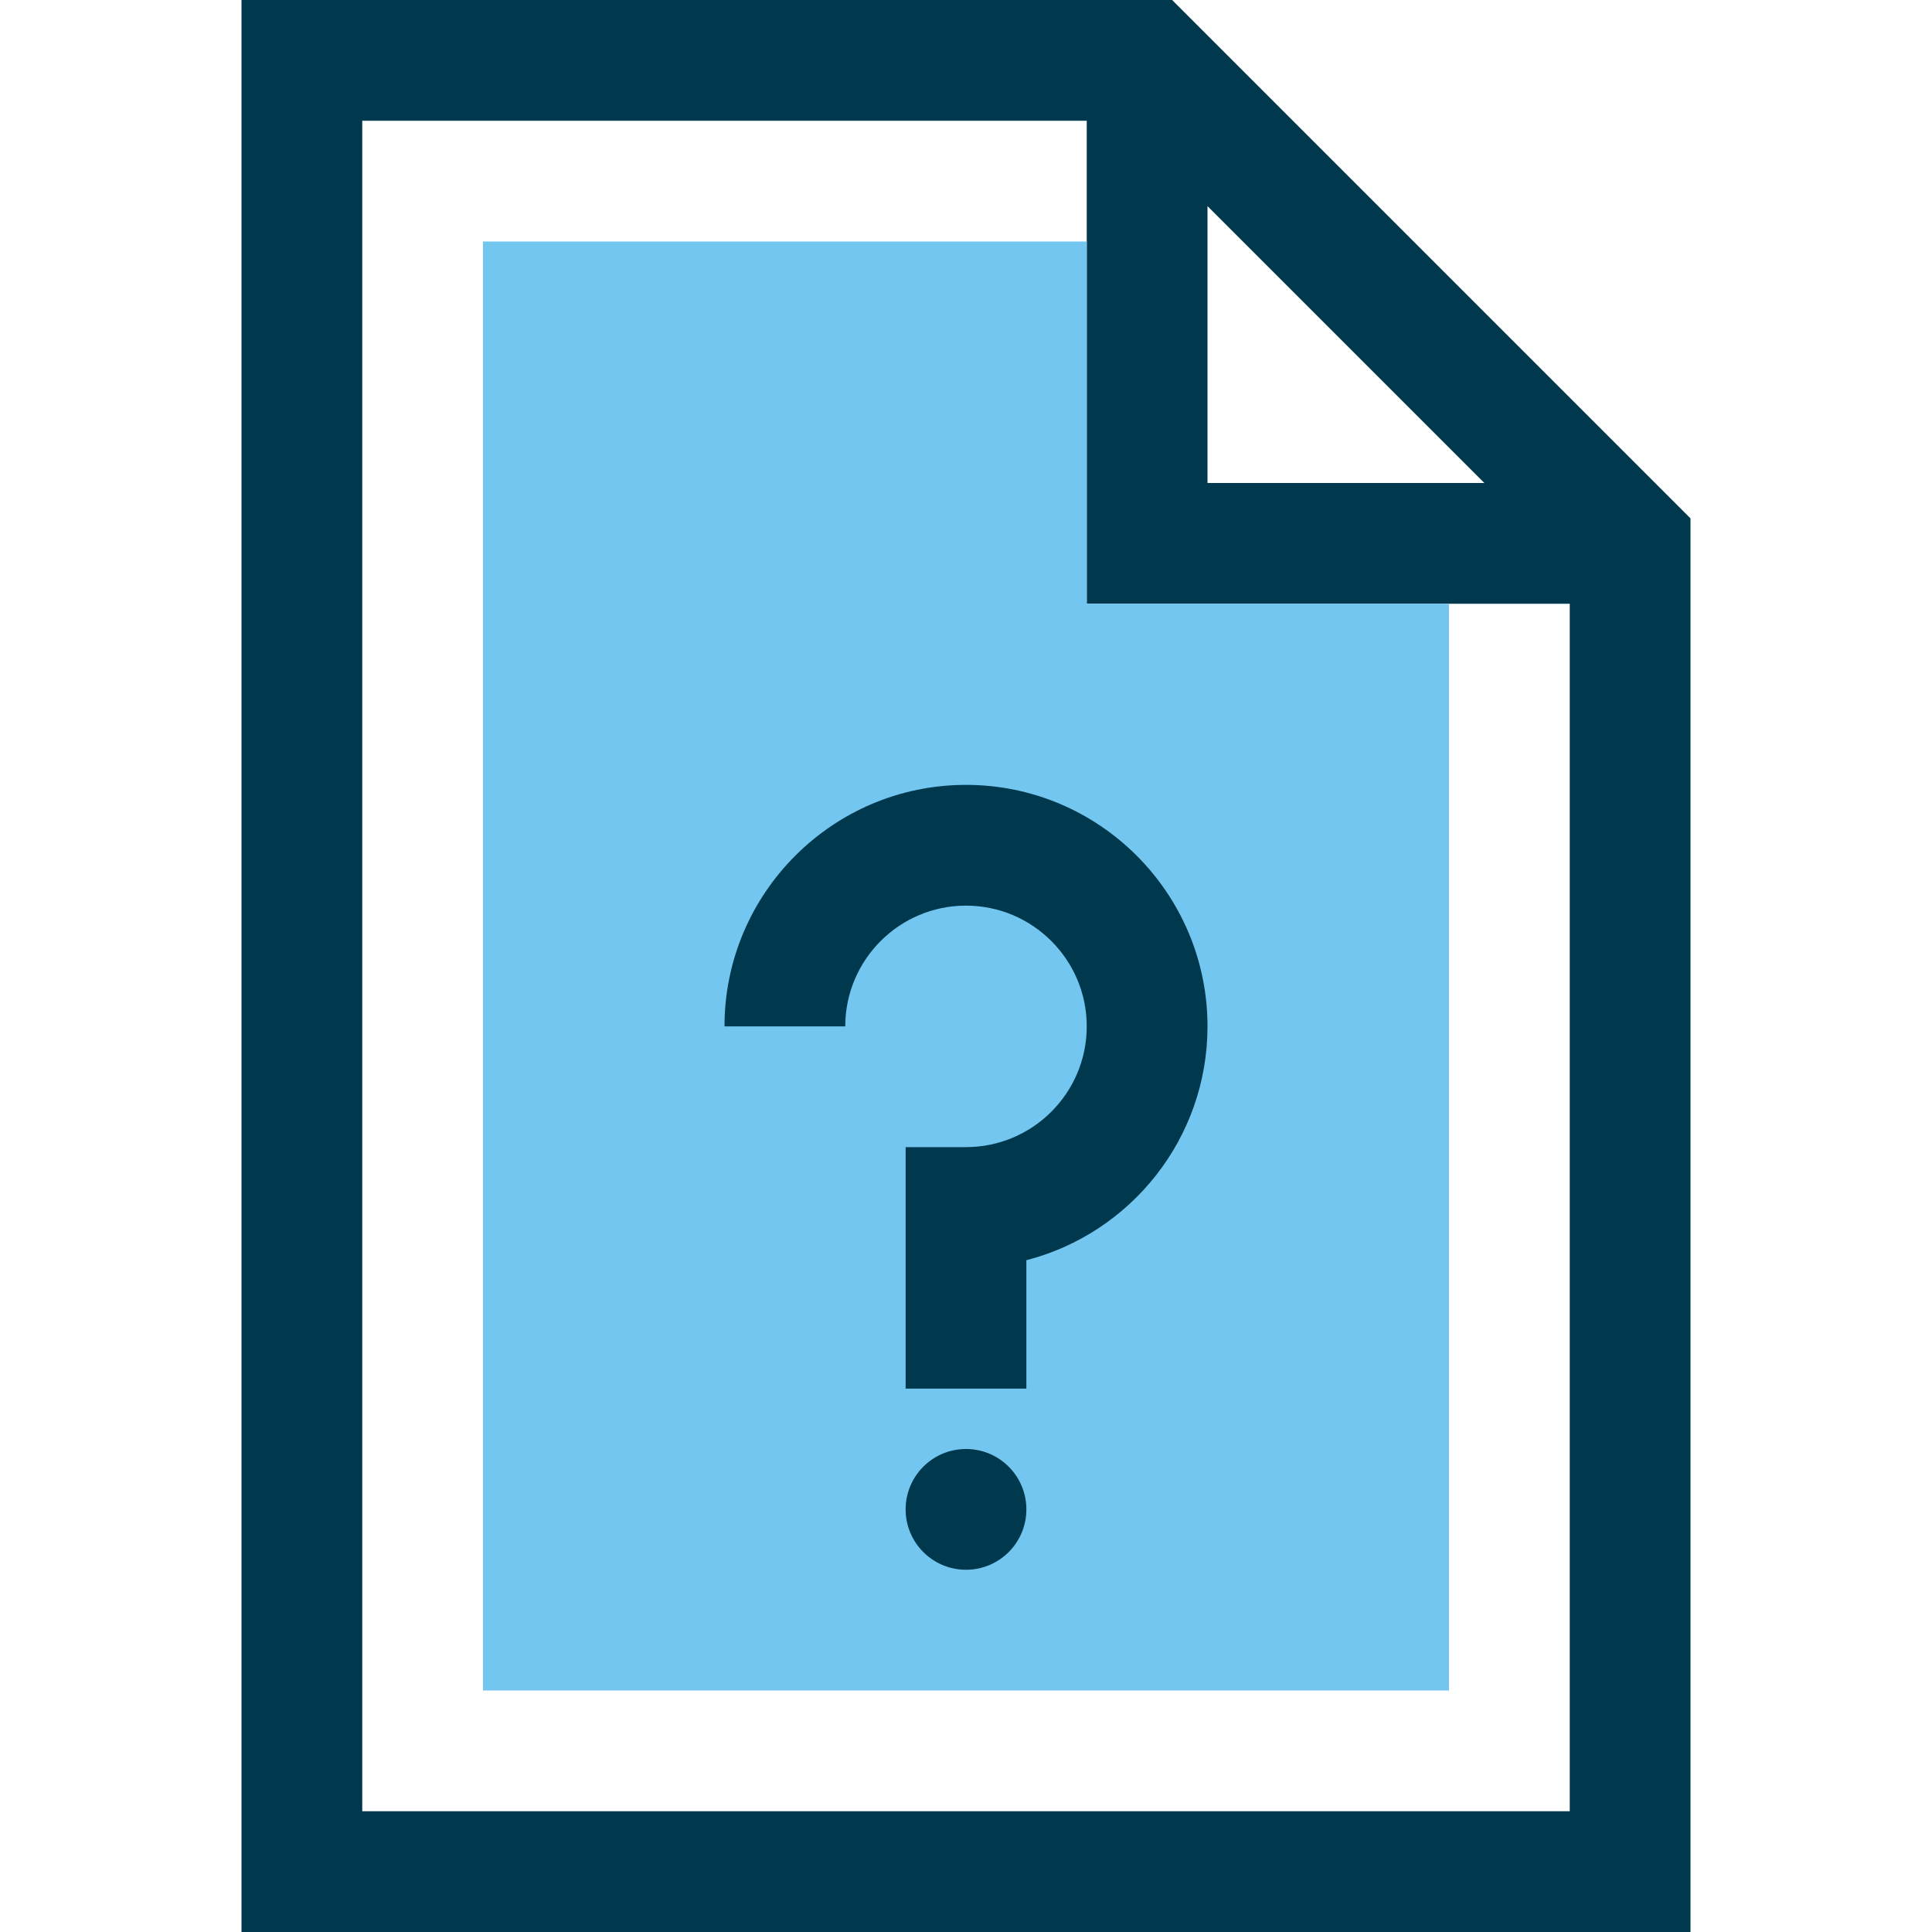
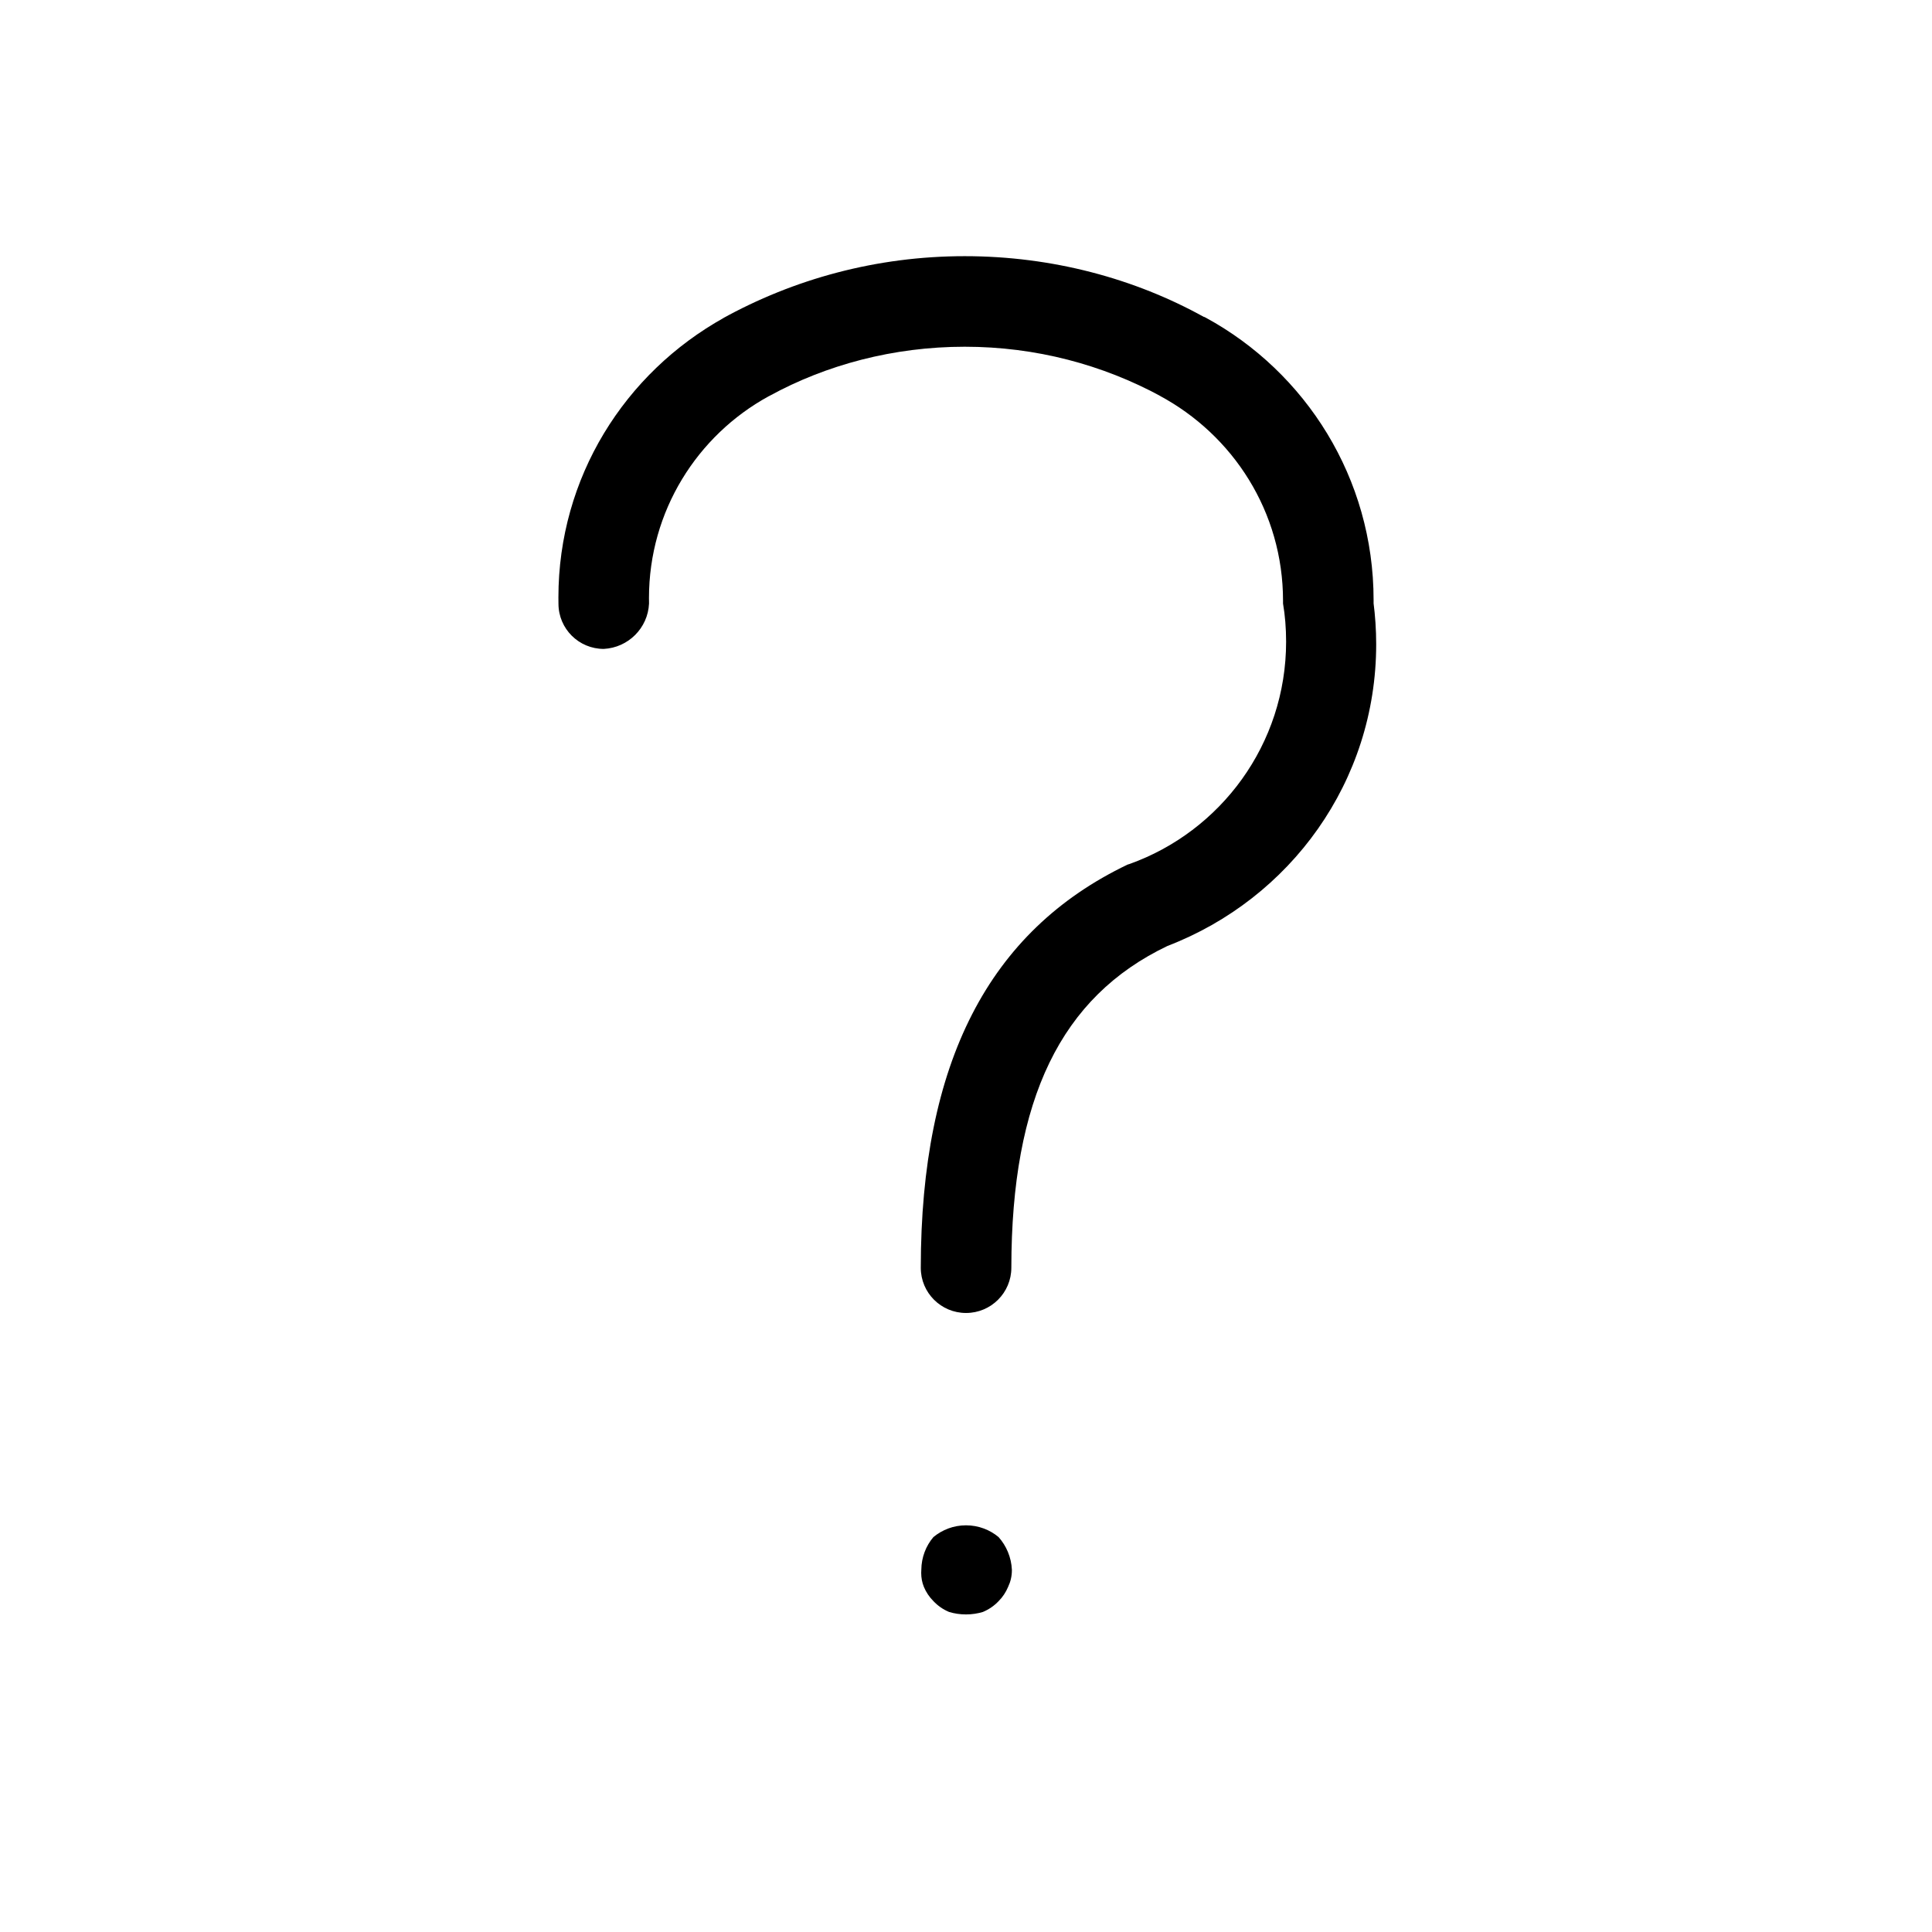
- <svg xmlns="http://www.w3.org/2000/svg" height="800px" width="800px" version="1.1" id="Layer_1" viewBox="0 0 512 512" xml:space="preserve">
-   <path style="fill:#00384E;" d="M310.624,0H64v512h384V137.376L310.624,0z M320,54.624L393.376,128H320V54.624z M96,480V32h192v128  h128v320H96z" />
-   <polygon style="fill:#72C6EF;" points="384,448 128,448 128,64 288,64 288,160 384,160 " />
-   <circle style="fill:#00384D;" cx="256" cy="400" r="16" />
-   <path style="fill:#00384E;" d="M272,368h-32v-64h16c17.648,0,32-14.352,32-32s-14.352-32-32-32s-32,14.352-32,32h-32  c0-35.296,28.704-64,64-64s64,28.704,64,64c0,29.76-20.416,54.864-48,61.968V368z" />
+ <svg xmlns="http://www.w3.org/2000/svg" fill="#000000" width="800px" height="800px" viewBox="0 0 32 32" version="1.1">
+   <path d="M19.943 5.251c-1.145-0.635-2.511-1.008-3.964-1.008-1.461 0-2.834 0.378-4.026 1.040l0.042-0.022c-1.649 0.916-2.746 2.648-2.746 4.635 0 0.037 0 0.074 0.001 0.111l-0-0.006c0.001 0.413 0.336 0.747 0.75 0.747 0 0 0 0 0 0h-0c0.407-0.021 0.731-0.346 0.75-0.751l0-0.002c-0.001-0.026-0.001-0.058-0.001-0.089 0-1.441 0.8-2.694 1.98-3.341l0.020-0.010c0.934-0.511 2.047-0.812 3.23-0.812 1.178 0 2.287 0.298 3.255 0.824l-0.036-0.018c1.23 0.657 2.053 1.933 2.053 3.401 0 0.017-0 0.033-0 0.050l0-0.003c0.033 0.19 0.051 0.408 0.051 0.631 0 1.699-1.084 3.145-2.598 3.684l-0.027 0.008c-2.303 1.102-3.424 3.285-3.426 6.677 0 0 0 0 0 0.001 0 0.414 0.335 0.749 0.749 0.749h0.001c0.414-0 0.75-0.336 0.75-0.75v0c0.002-2.793 0.819-4.485 2.586-5.329 2.037-0.783 3.457-2.725 3.457-4.997 0-0.238-0.016-0.473-0.046-0.703l0.003 0.027c0-0.017 0-0.037 0-0.057 0-2.018-1.123-3.774-2.779-4.676l-0.028-0.014zM15.46 25.459c-0.123 0.145-0.198 0.334-0.2 0.541v0c-0.001 0.016-0.002 0.034-0.002 0.052 0 0.082 0.015 0.16 0.044 0.231l-0.002-0.004c0.039 0.094 0.093 0.173 0.16 0.24l0 0c0.071 0.076 0.158 0.137 0.255 0.178l0.005 0.002c0.084 0.026 0.18 0.041 0.28 0.041s0.196-0.015 0.287-0.043l-0.007 0.002c0.102-0.043 0.189-0.104 0.26-0.179l0-0c0.067-0.067 0.12-0.147 0.157-0.235l0.002-0.005c0.038-0.079 0.061-0.173 0.061-0.271 0-0.003-0-0.006-0-0.009v0c-0.010-0.209-0.092-0.397-0.221-0.542l0.001 0.001c-0.145-0.121-0.334-0.195-0.54-0.195s-0.395 0.074-0.541 0.196l0.001-0.001z" />
</svg>
